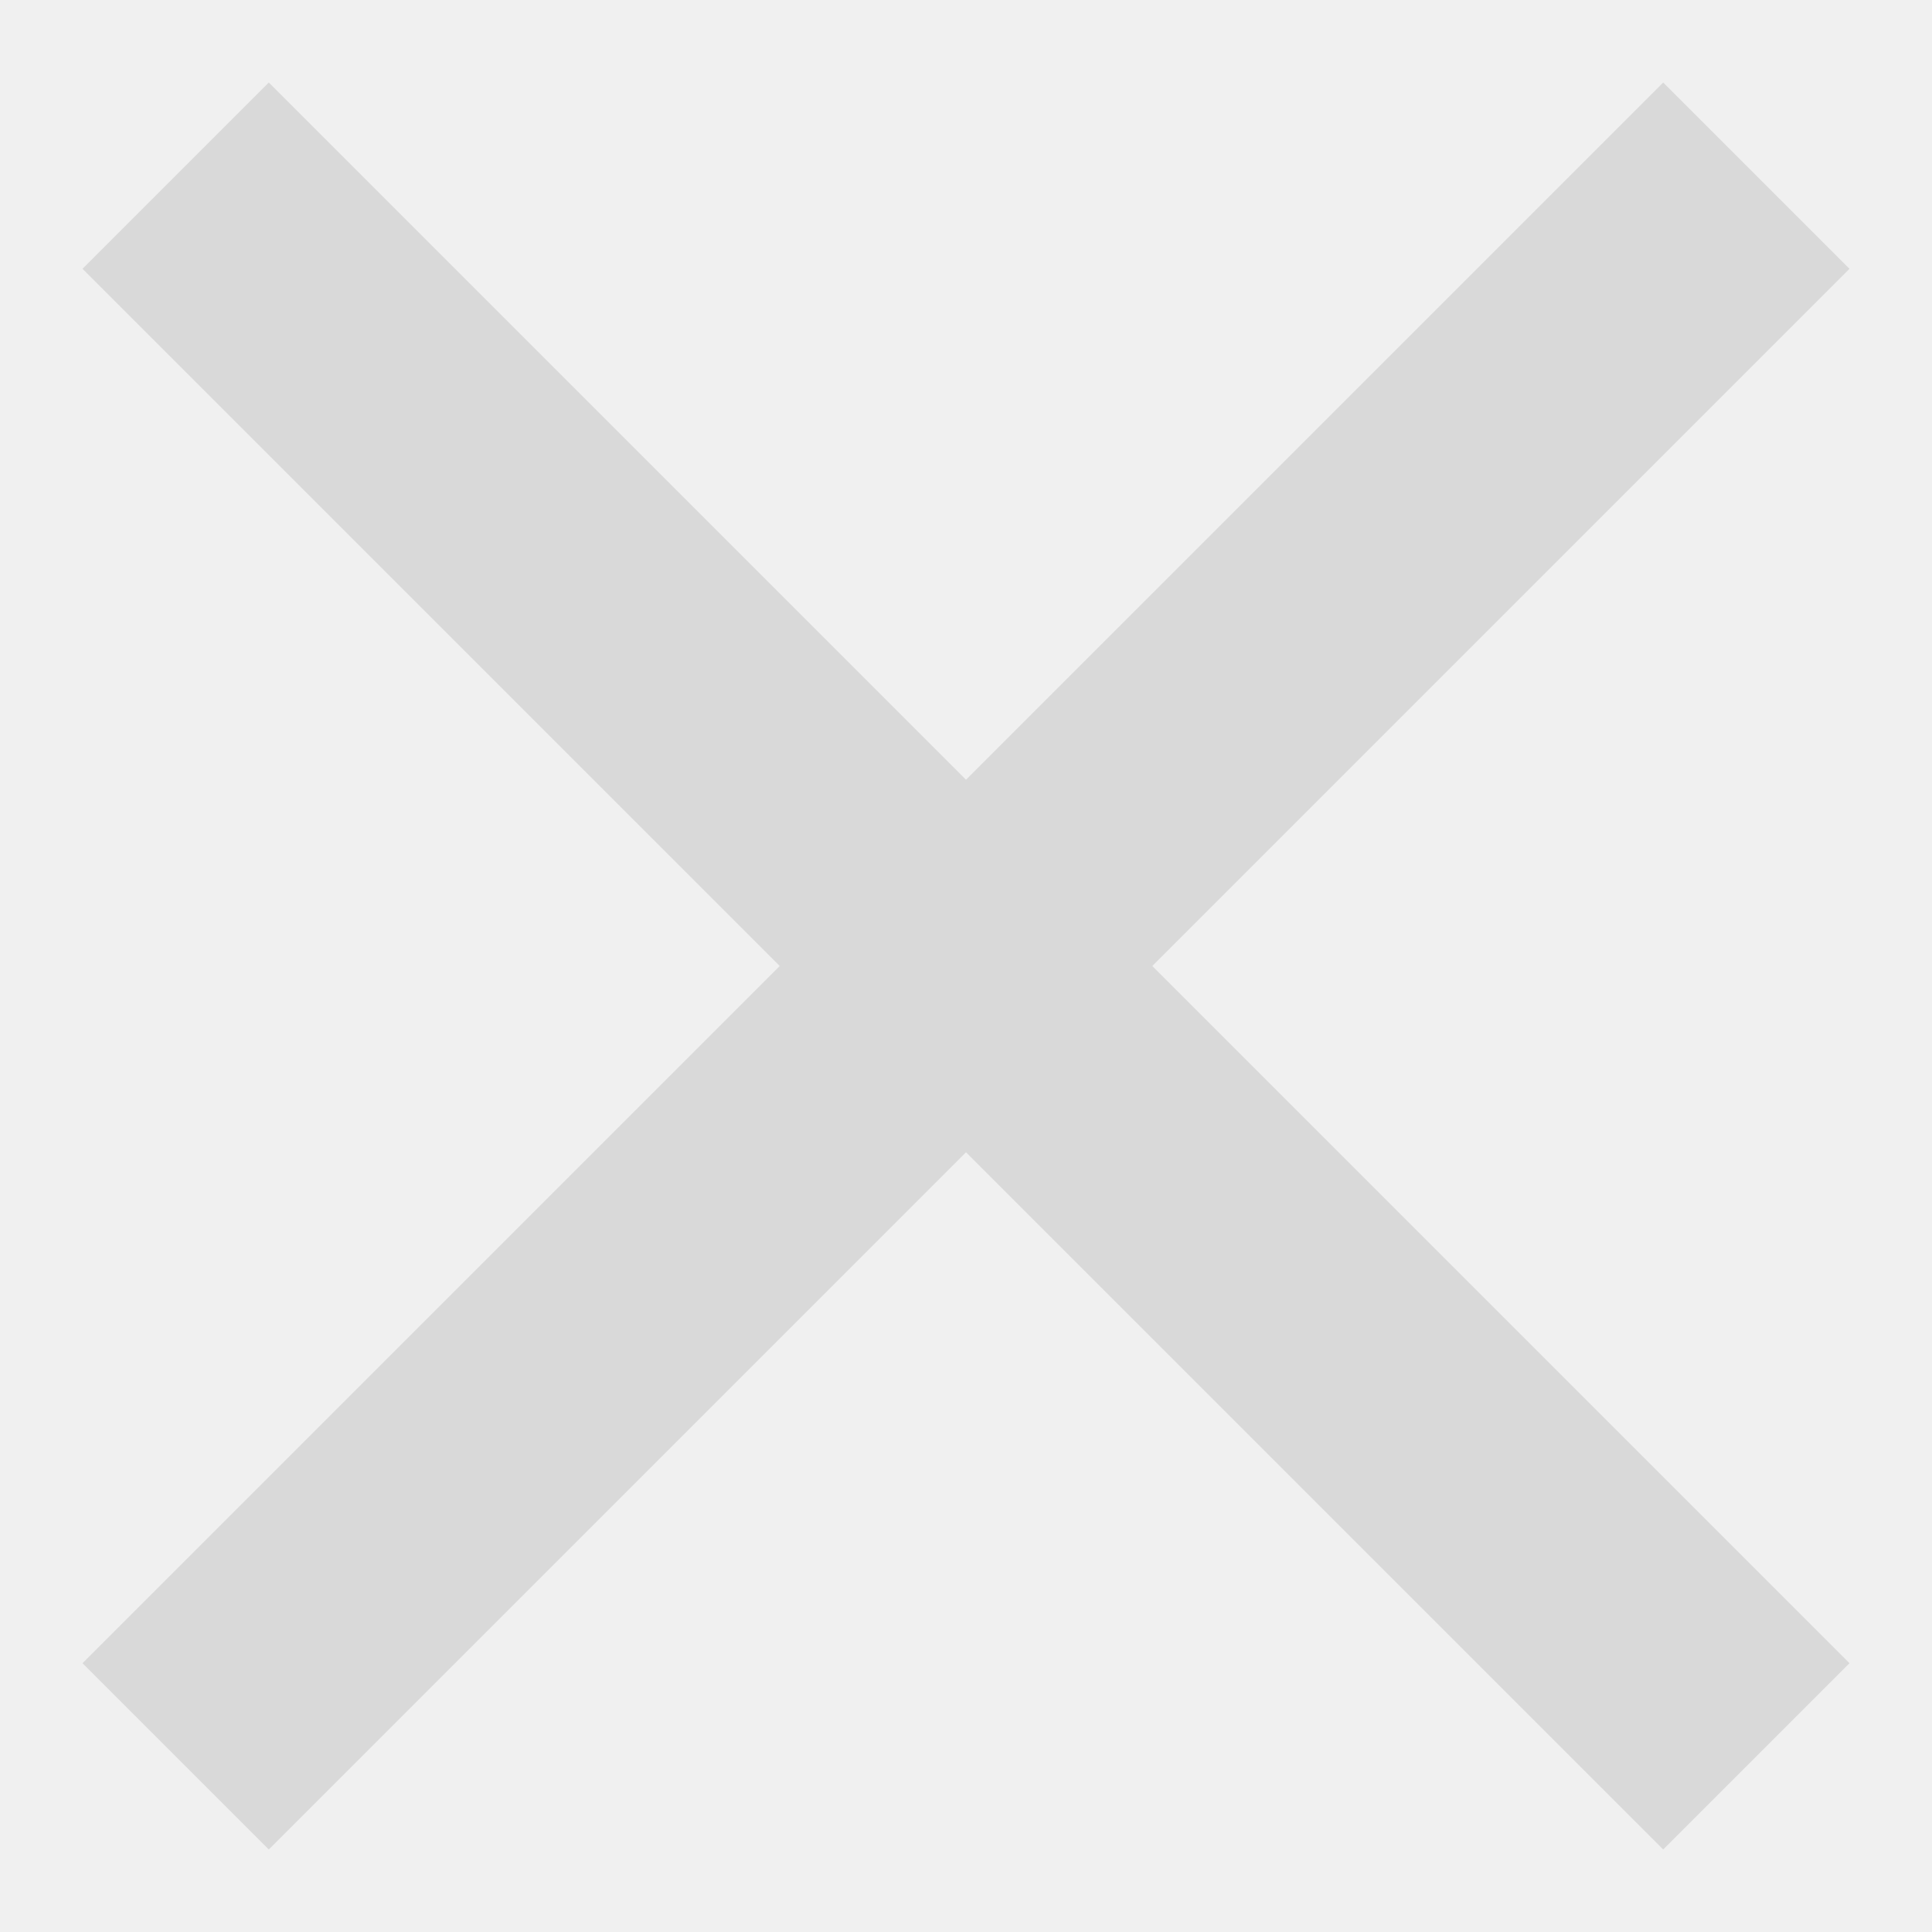
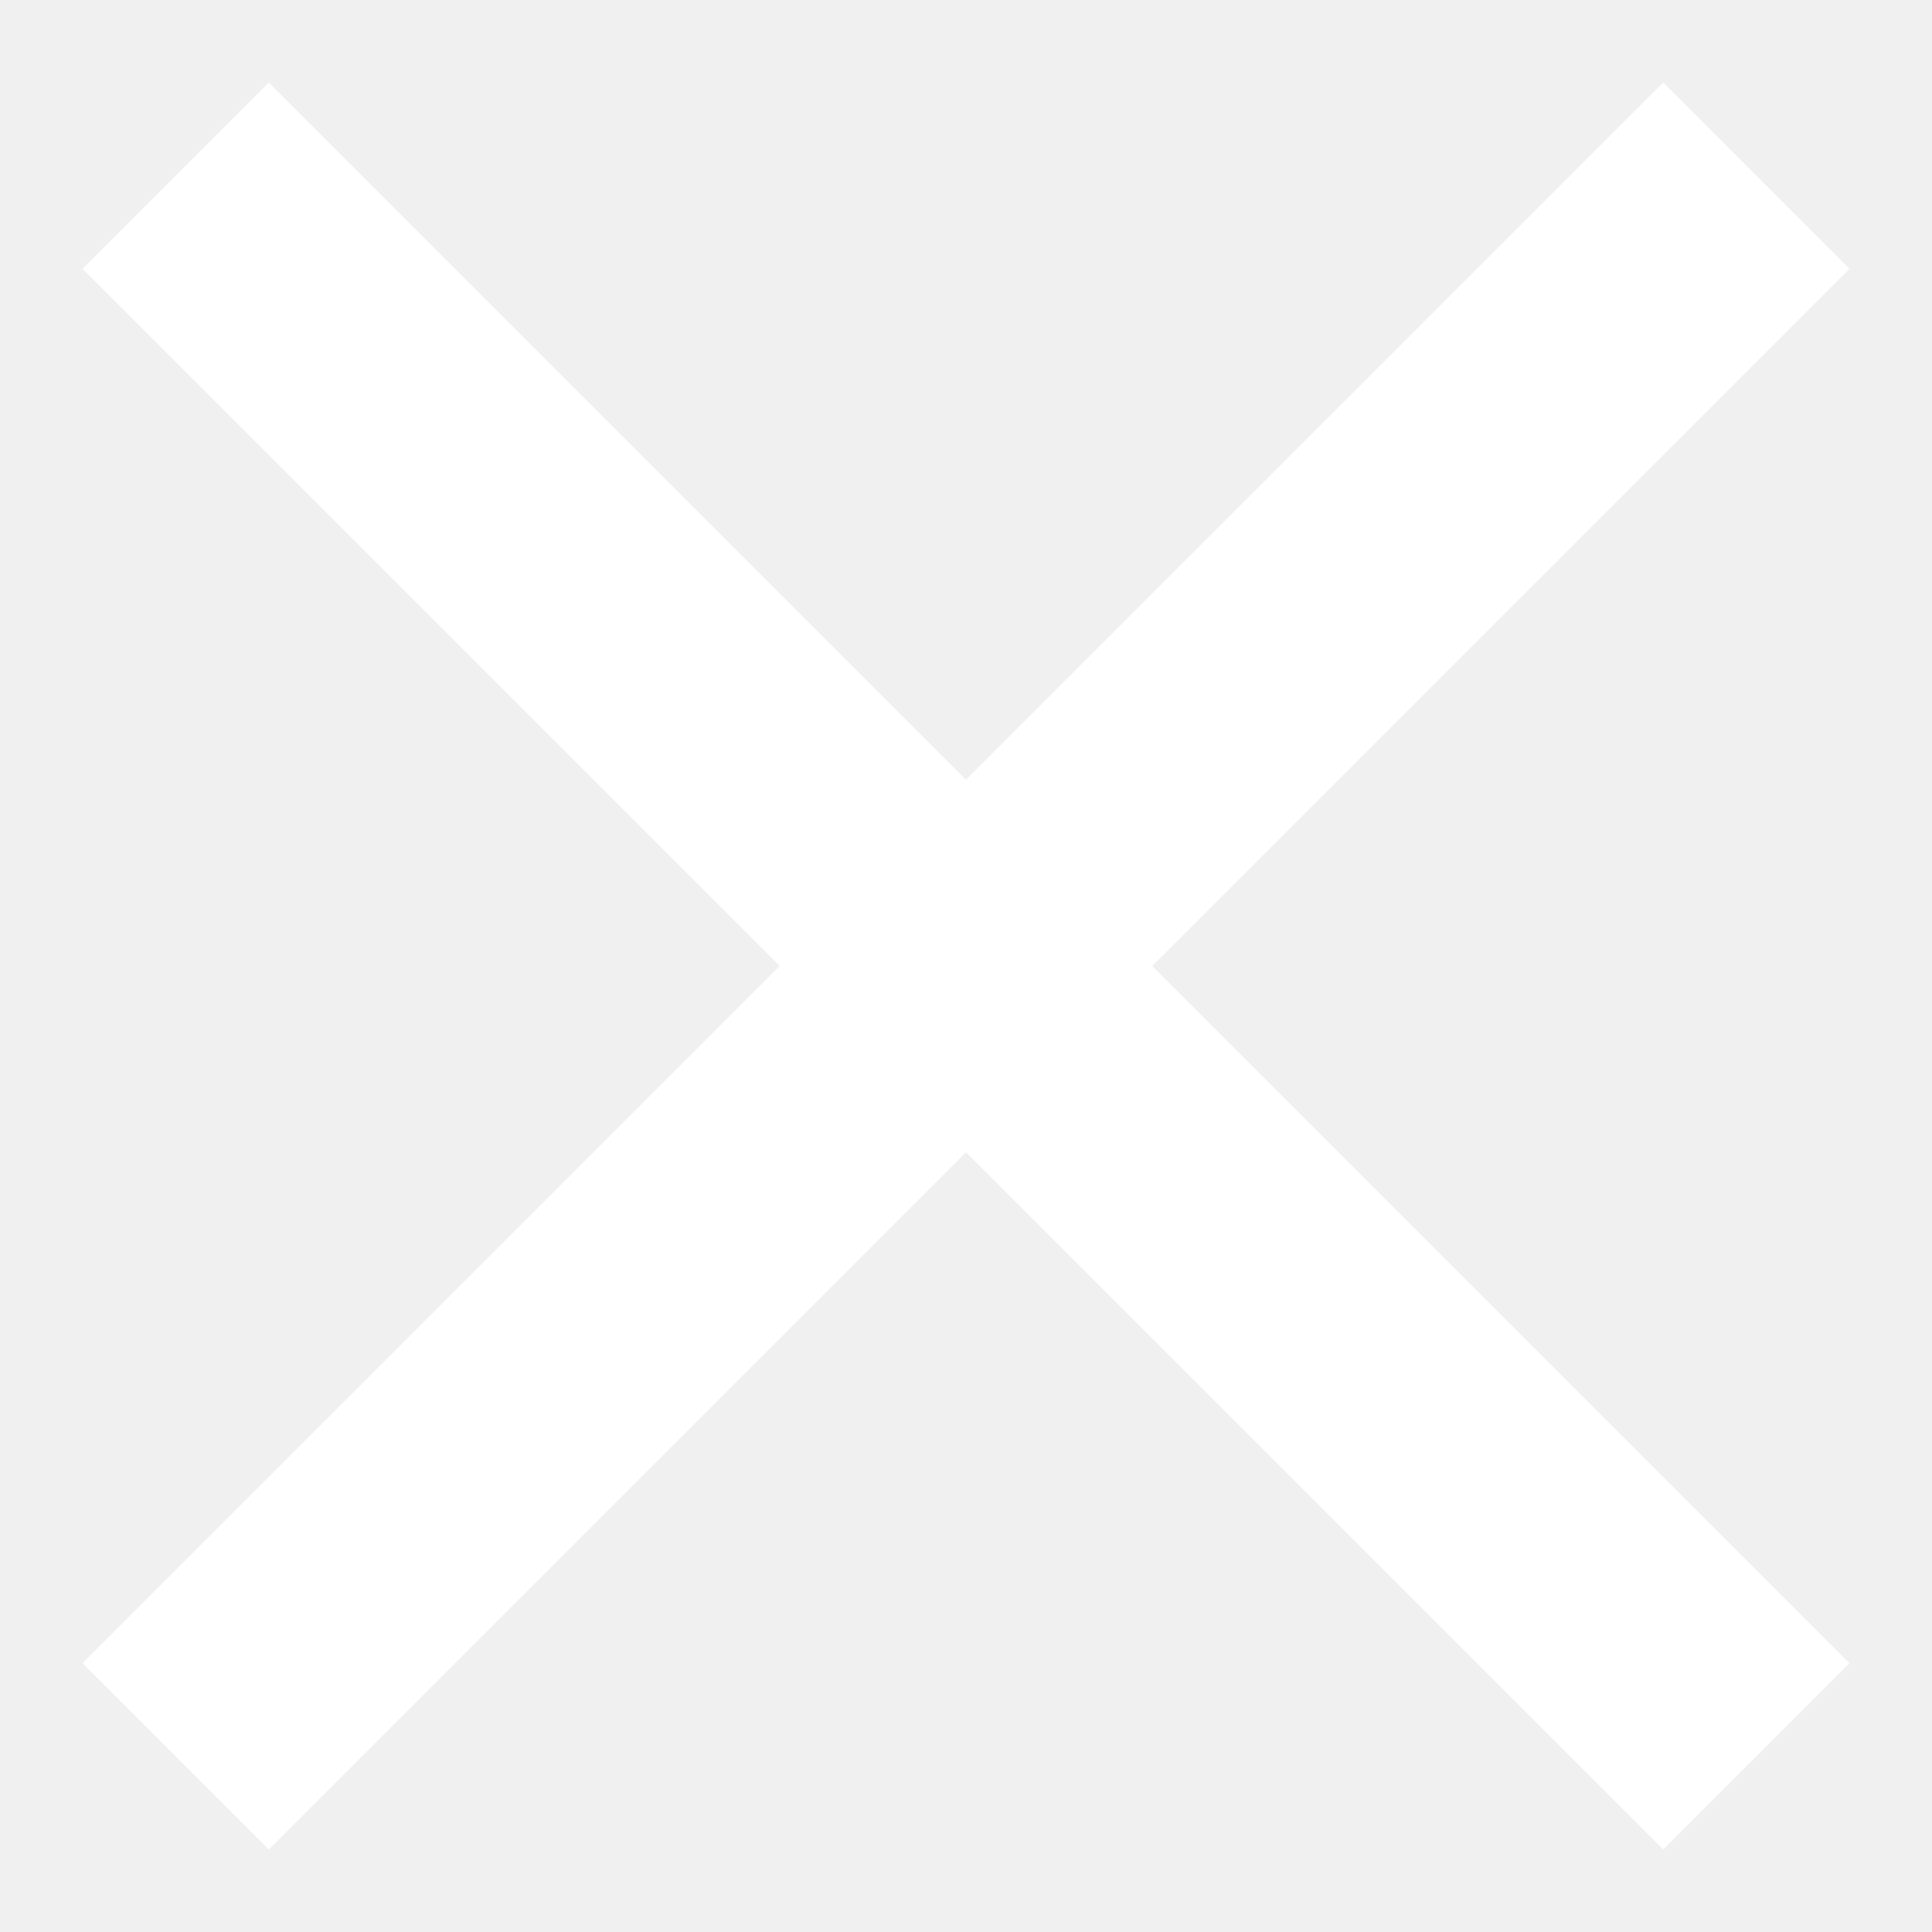
<svg xmlns="http://www.w3.org/2000/svg" height="11" viewBox="0 0 11 11" width="11">
-   <g fill="none" fill-rule="evenodd" stroke="#d9d9d9" stroke-width="1.5">
+   <g fill="none" fill-rule="evenodd" stroke="#fff" stroke-width="1.5">
    <path d="m1 1 9 9" />
    <path d="m1 10 9-9" />
  </g>
</svg>
